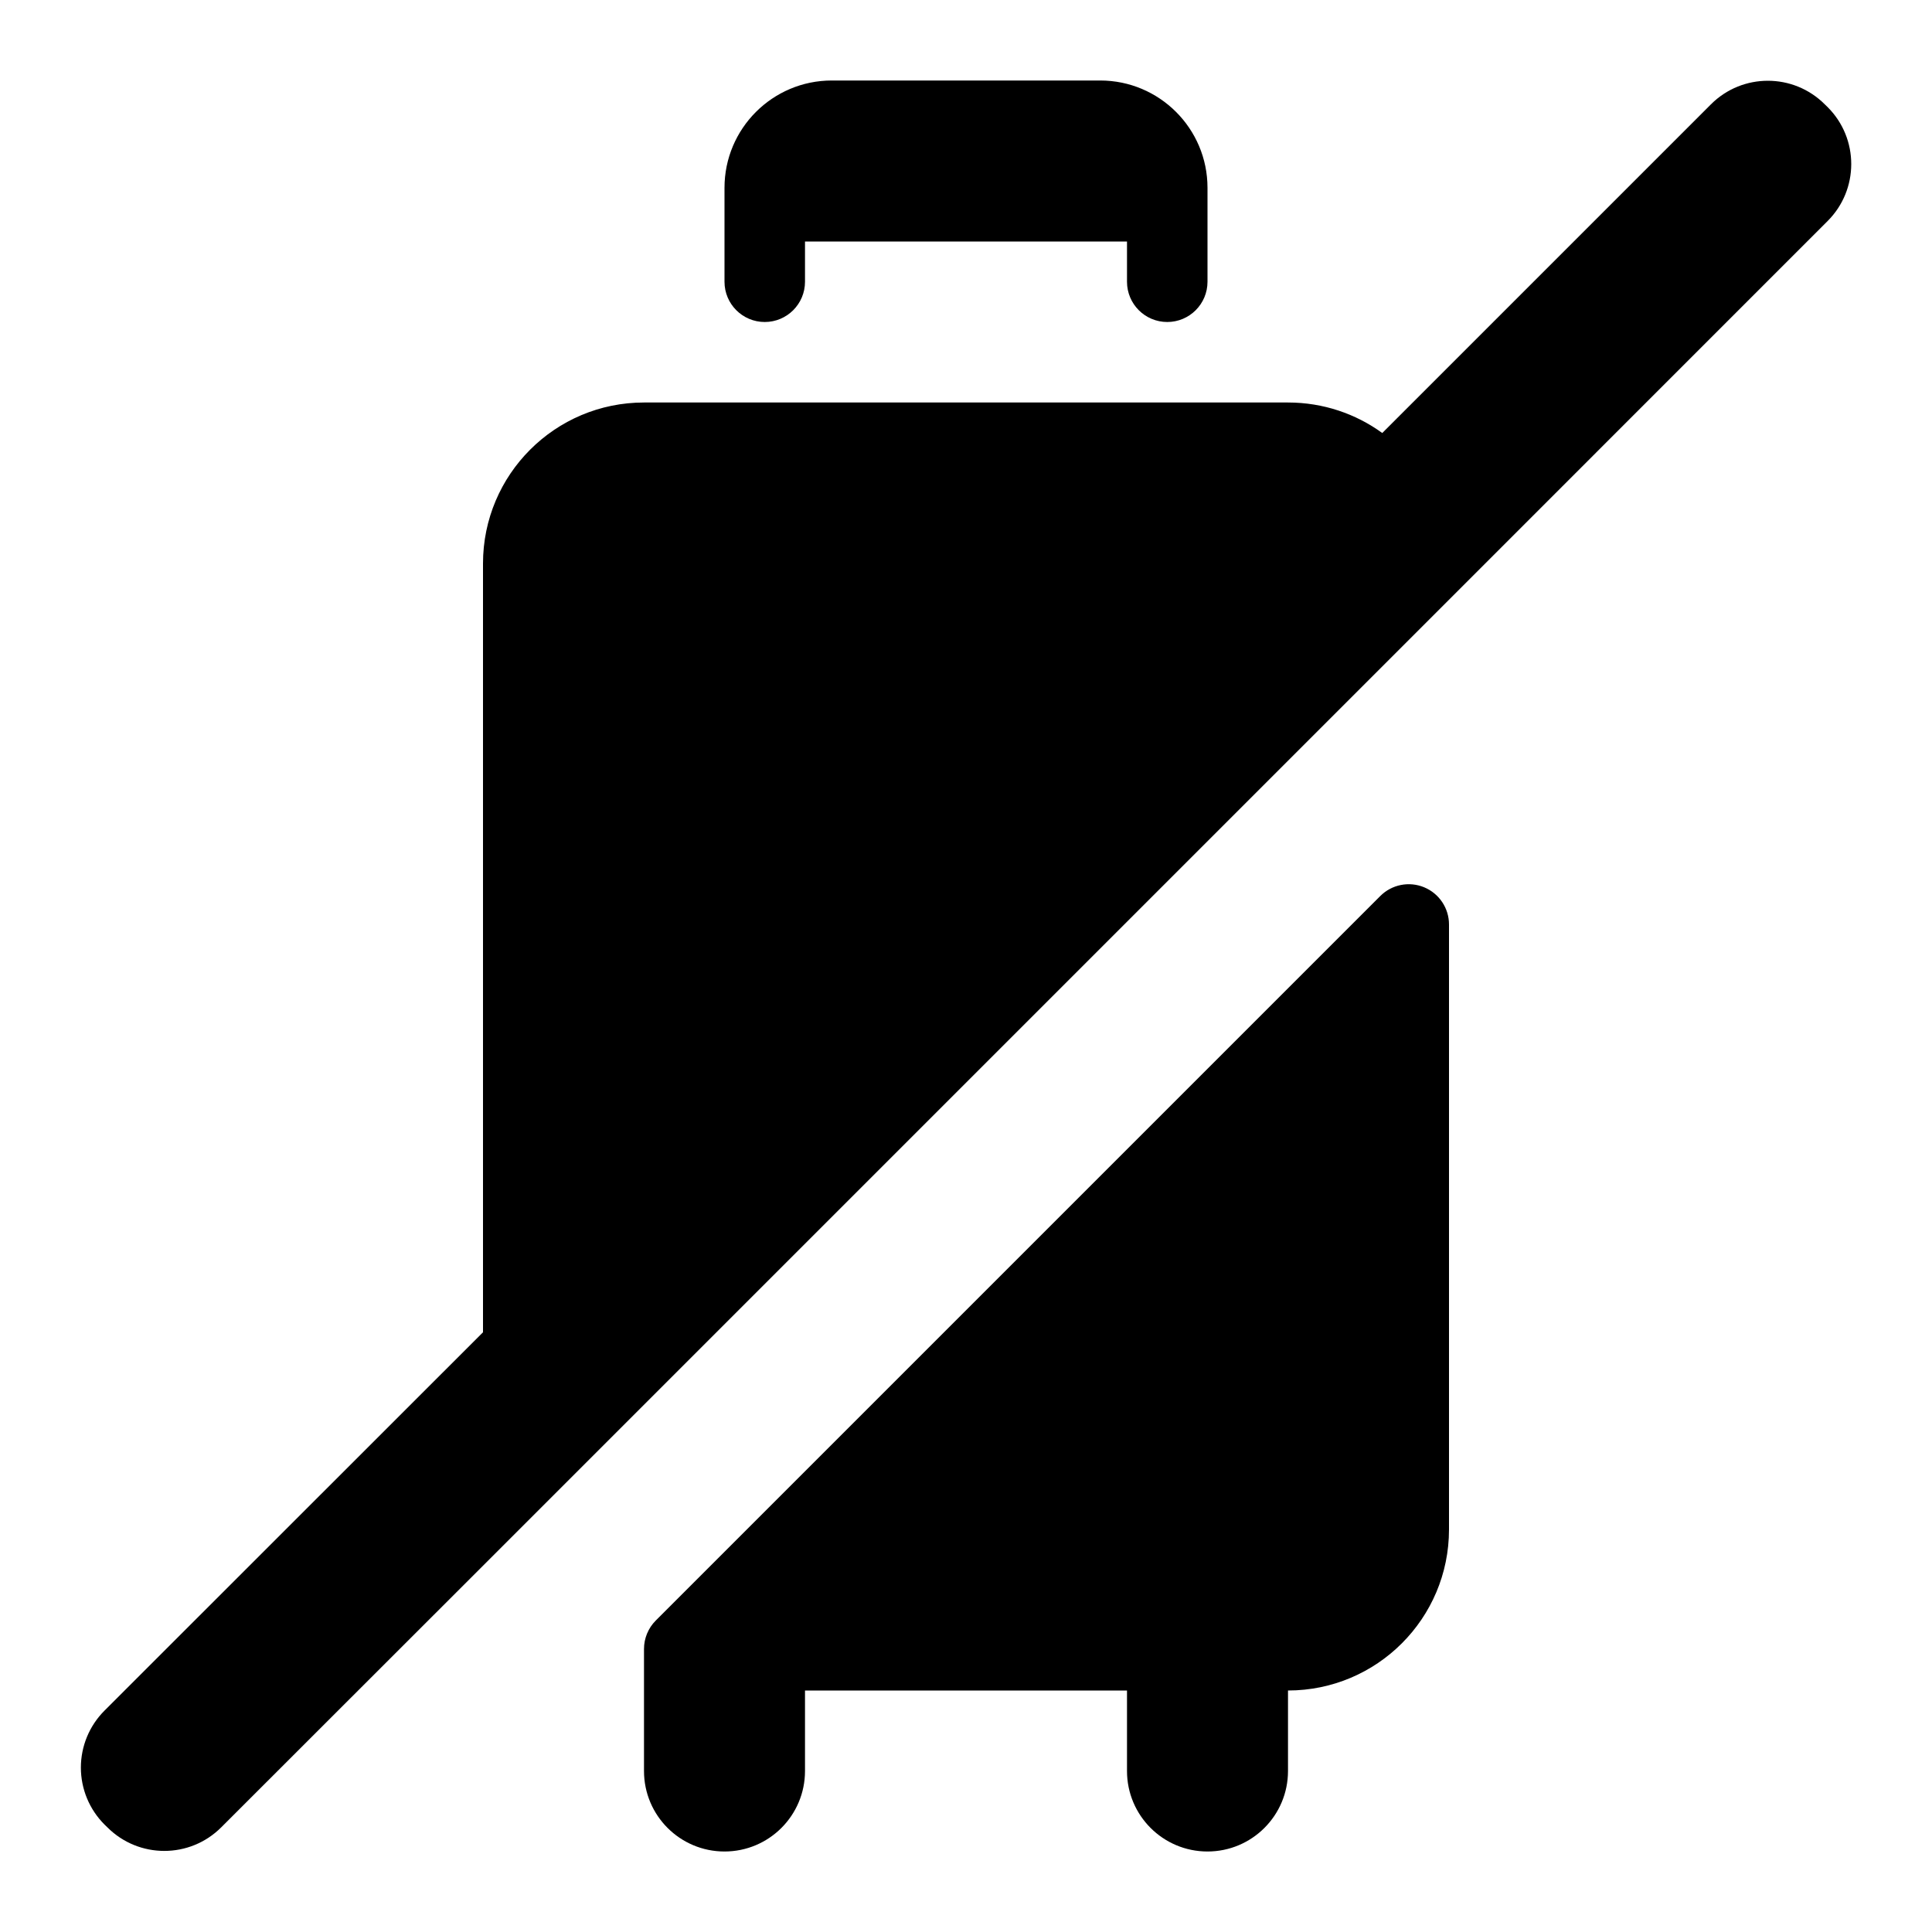
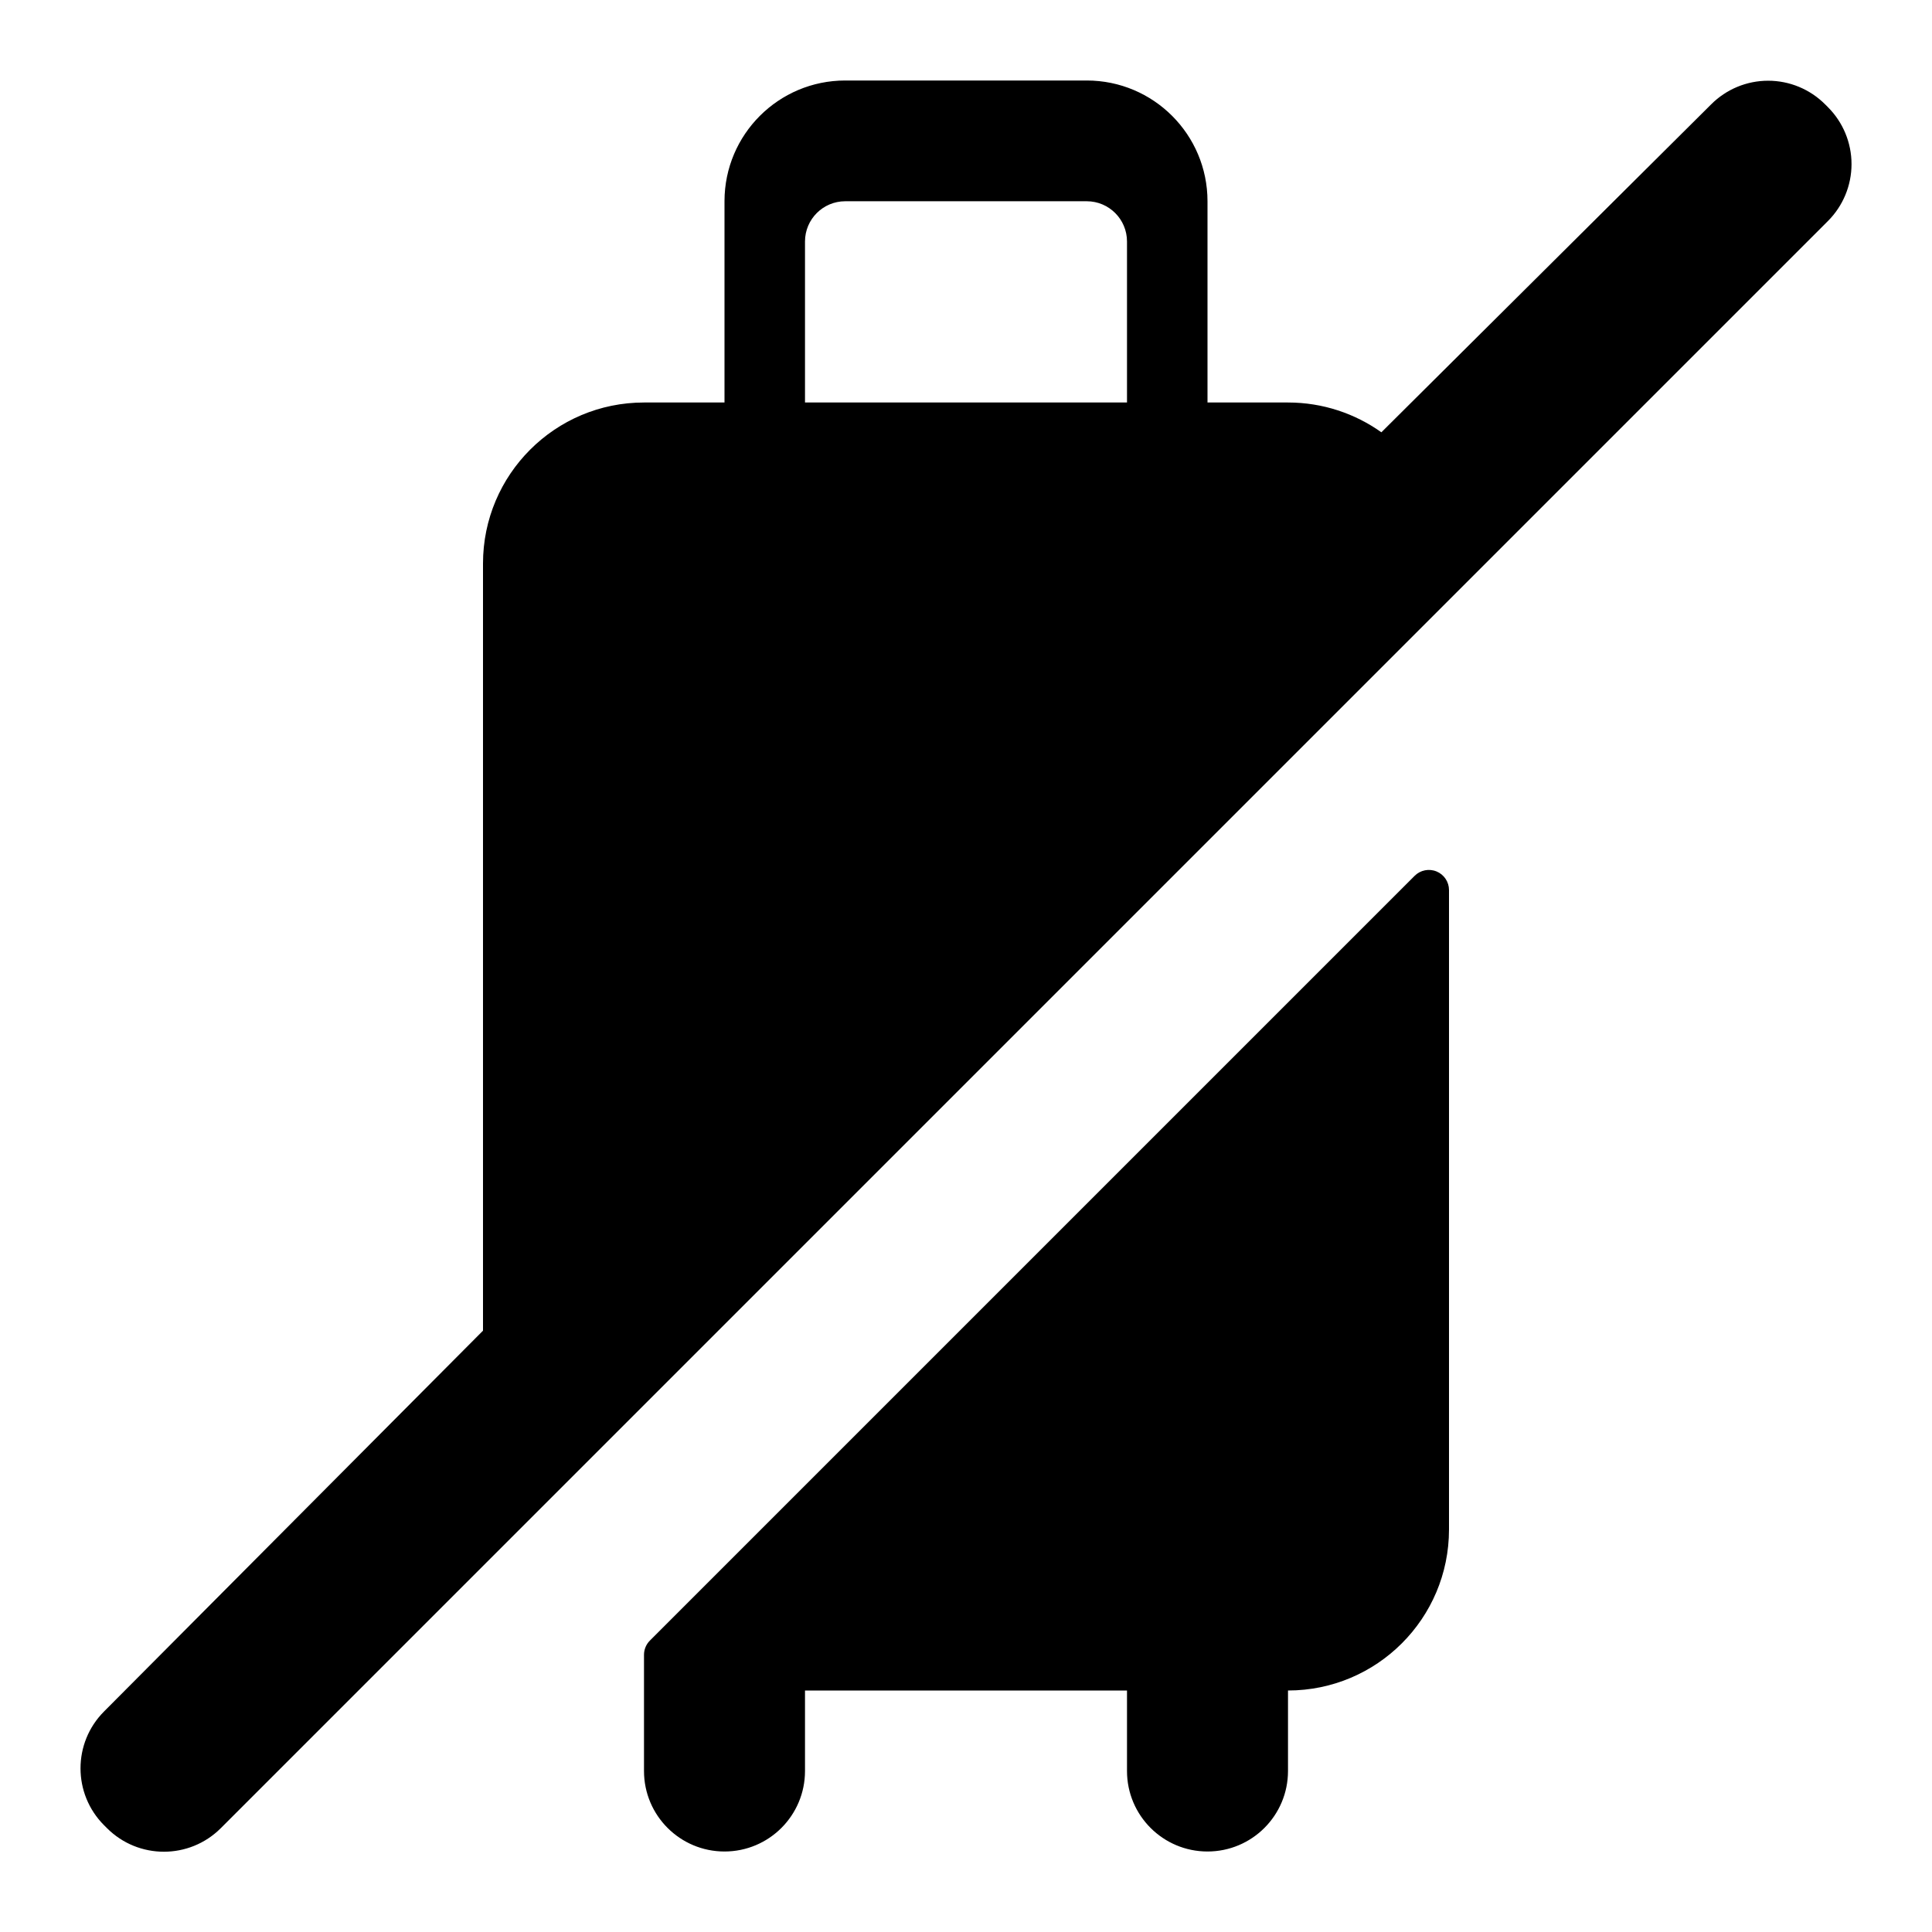
<svg xmlns="http://www.w3.org/2000/svg" viewBox="0 0 24 24">
-   <path d="M10.333 1h3.334C14.403 1 15 1.597 15 2.333V3.5a.5.5 0 0 1-1 0V3h-4v.5a.5.5 0 0 1-1 0V2.333C9 1.597 9.597 1 10.333 1zM6 7a2 2 0 0 1 2-2h8c.437 0 .842.14 1.171.379l4.083-4.083a1 1 0 0 1 1.414 0l.036.035a1 1 0 0 1 0 1.414L18 7.45 6.042 19.408 2.748 22.7a1 1 0 0 1-1.414 0l-.036-.035a1 1 0 0 1 0-1.415L6 16.55V7zm2 13.485a.5.5 0 0 1 .146-.354l9-9a.5.5 0 0 1 .854.354V19a2 2 0 0 1-2 2v1a1 1 0 1 1-2 0v-1h-4v1a1 1 0 1 1-2 0v-1.515z" />
+   <path d="M9 2.498A1.5 1.5 0 0 1 10.5 1h3A1.5 1.5 0 0 1 15 2.5V5h1c.432 0 .832.137 1.16.37l4.097-4.074a1 1 0 0 1 1.415 0l.035.035a1 1 0 0 1 0 1.415L2.743 22.71a1 1 0 0 1-1.414 0l-.036-.036a1 1 0 0 1 0-1.414L6 16.53V7a2 2 0 0 1 2-2h1V2.498ZM8.073 20.38a.25.25 0 0 0-.073.177V22a1 1 0 1 0 2 0v-1h4v1a1 1 0 1 0 2 0v-1a2 2 0 0 0 2-2v-7.943a.25.25 0 0 0-.427-.177l-8.535 8.535-.965.965ZM10.5 2.5a.5.5 0 0 0-.5.5v2h4V3a.5.5 0 0 0-.5-.5h-3Z" />
</svg>
